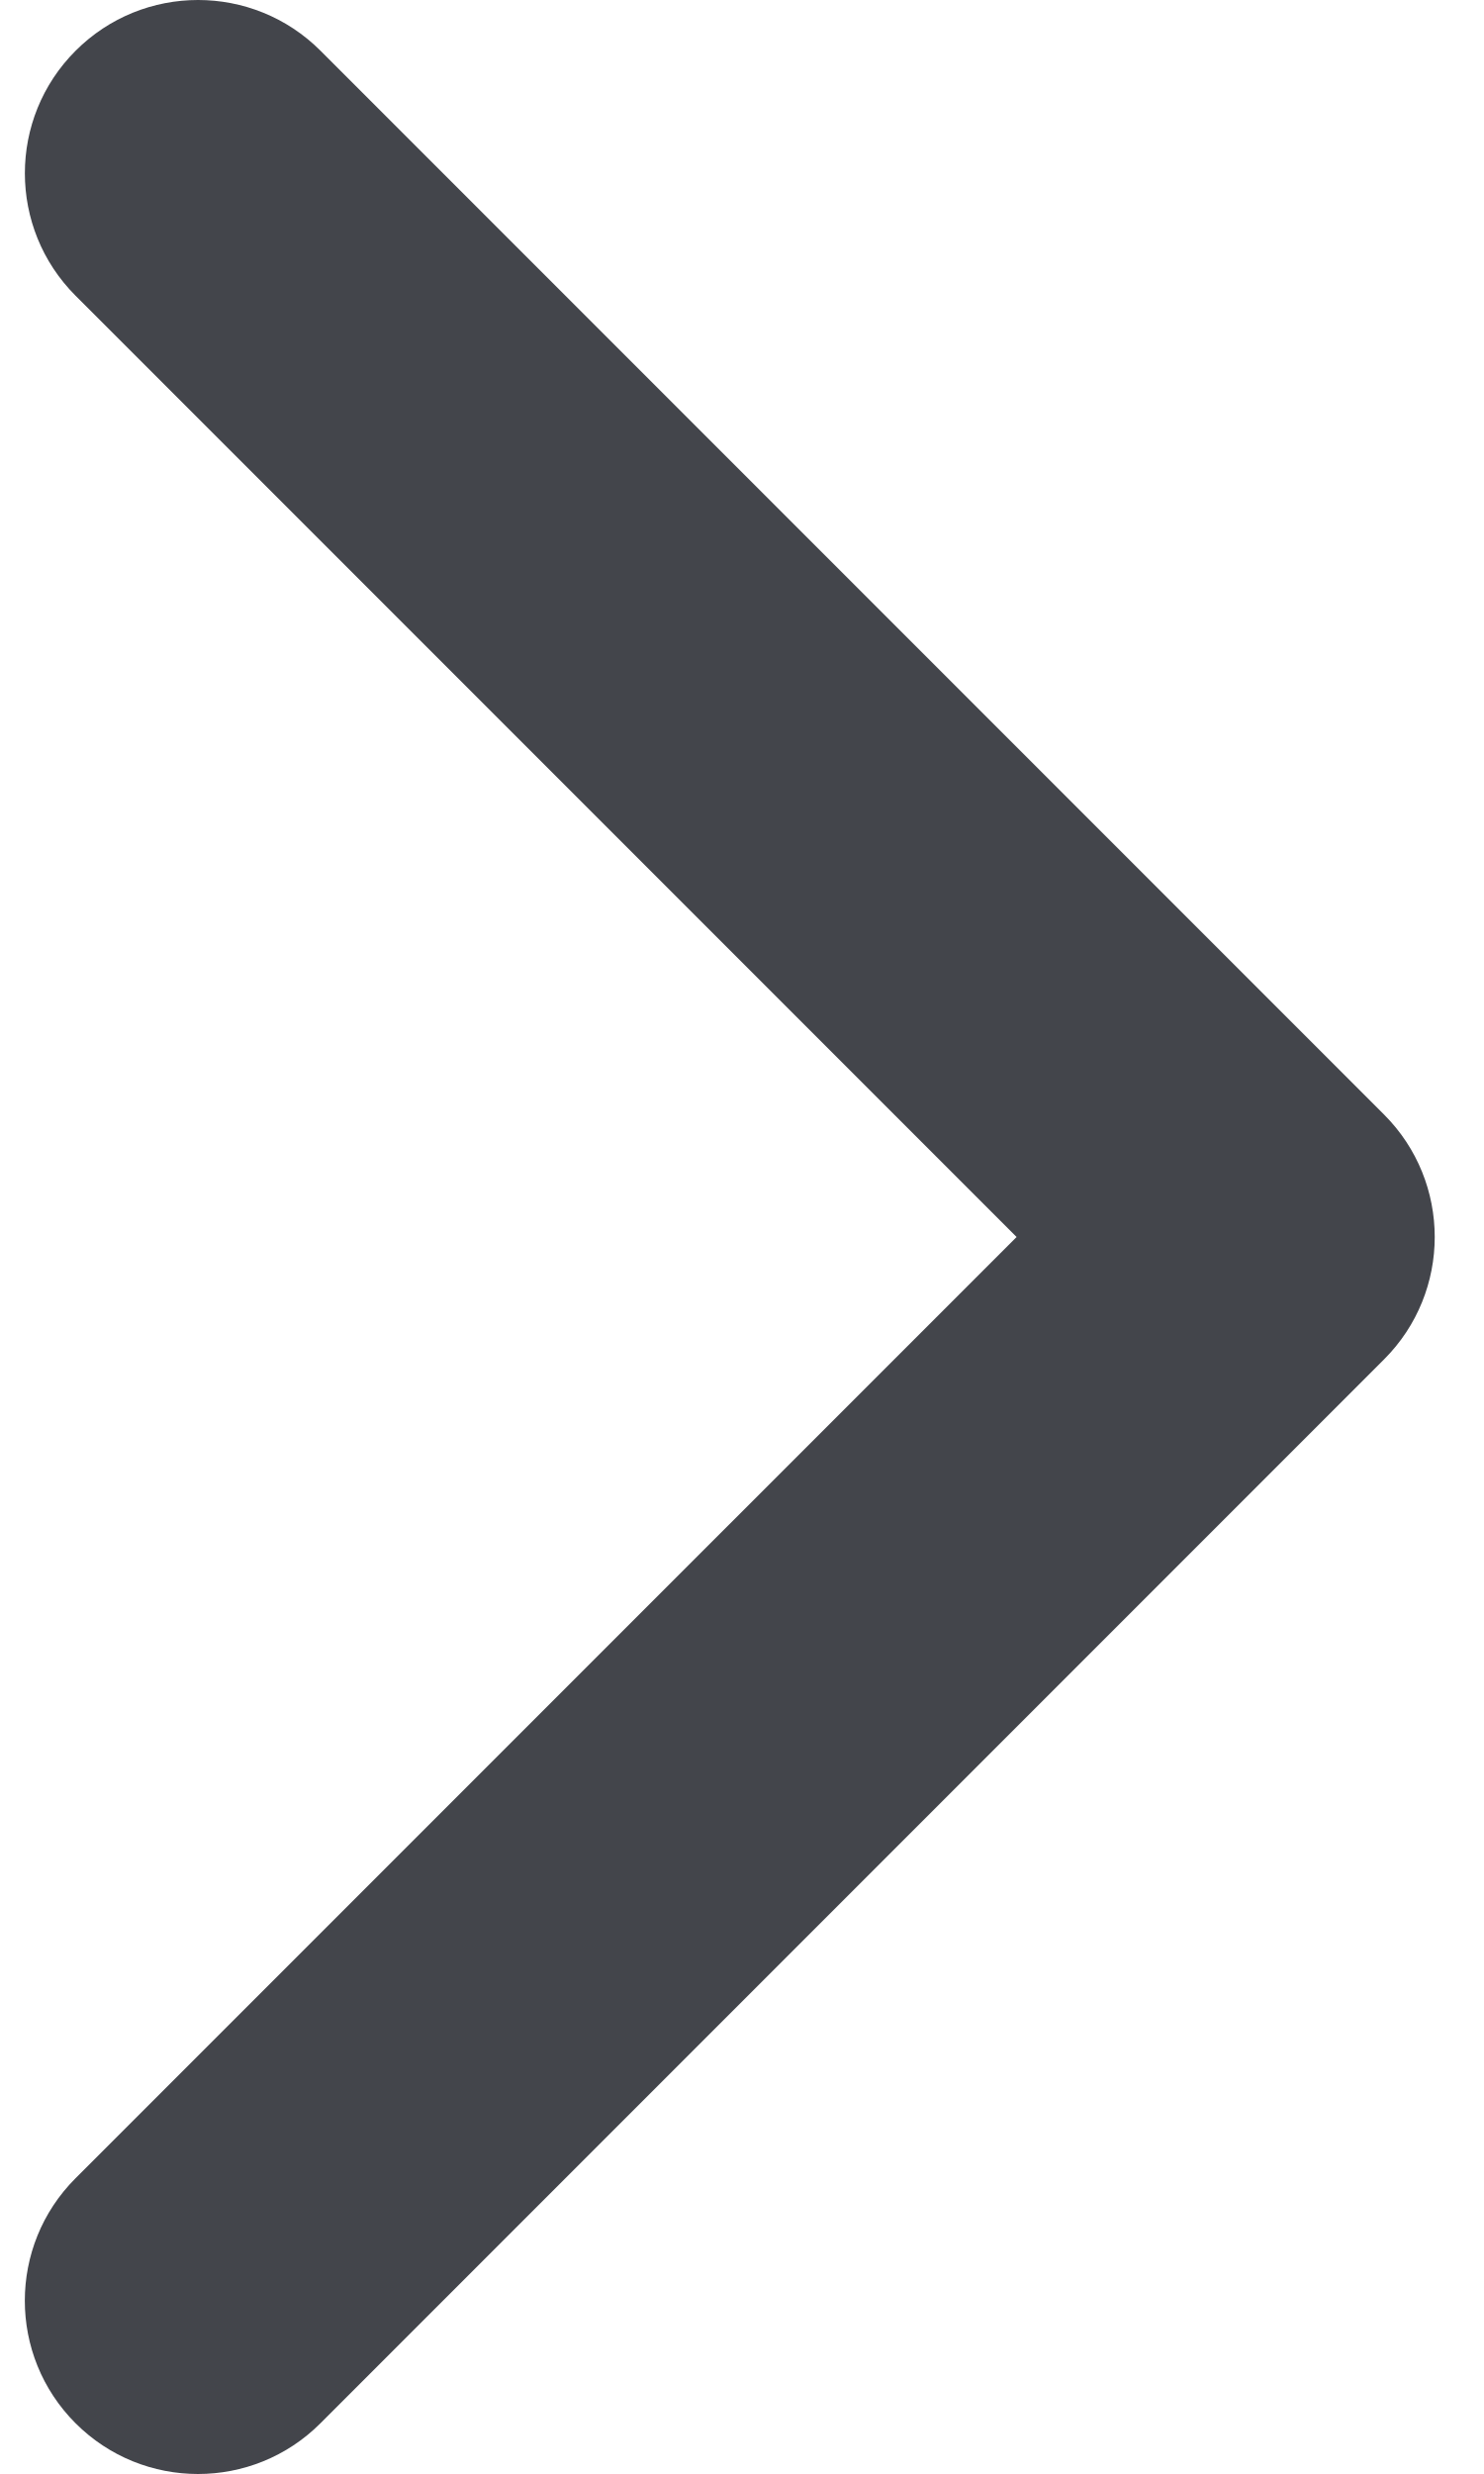
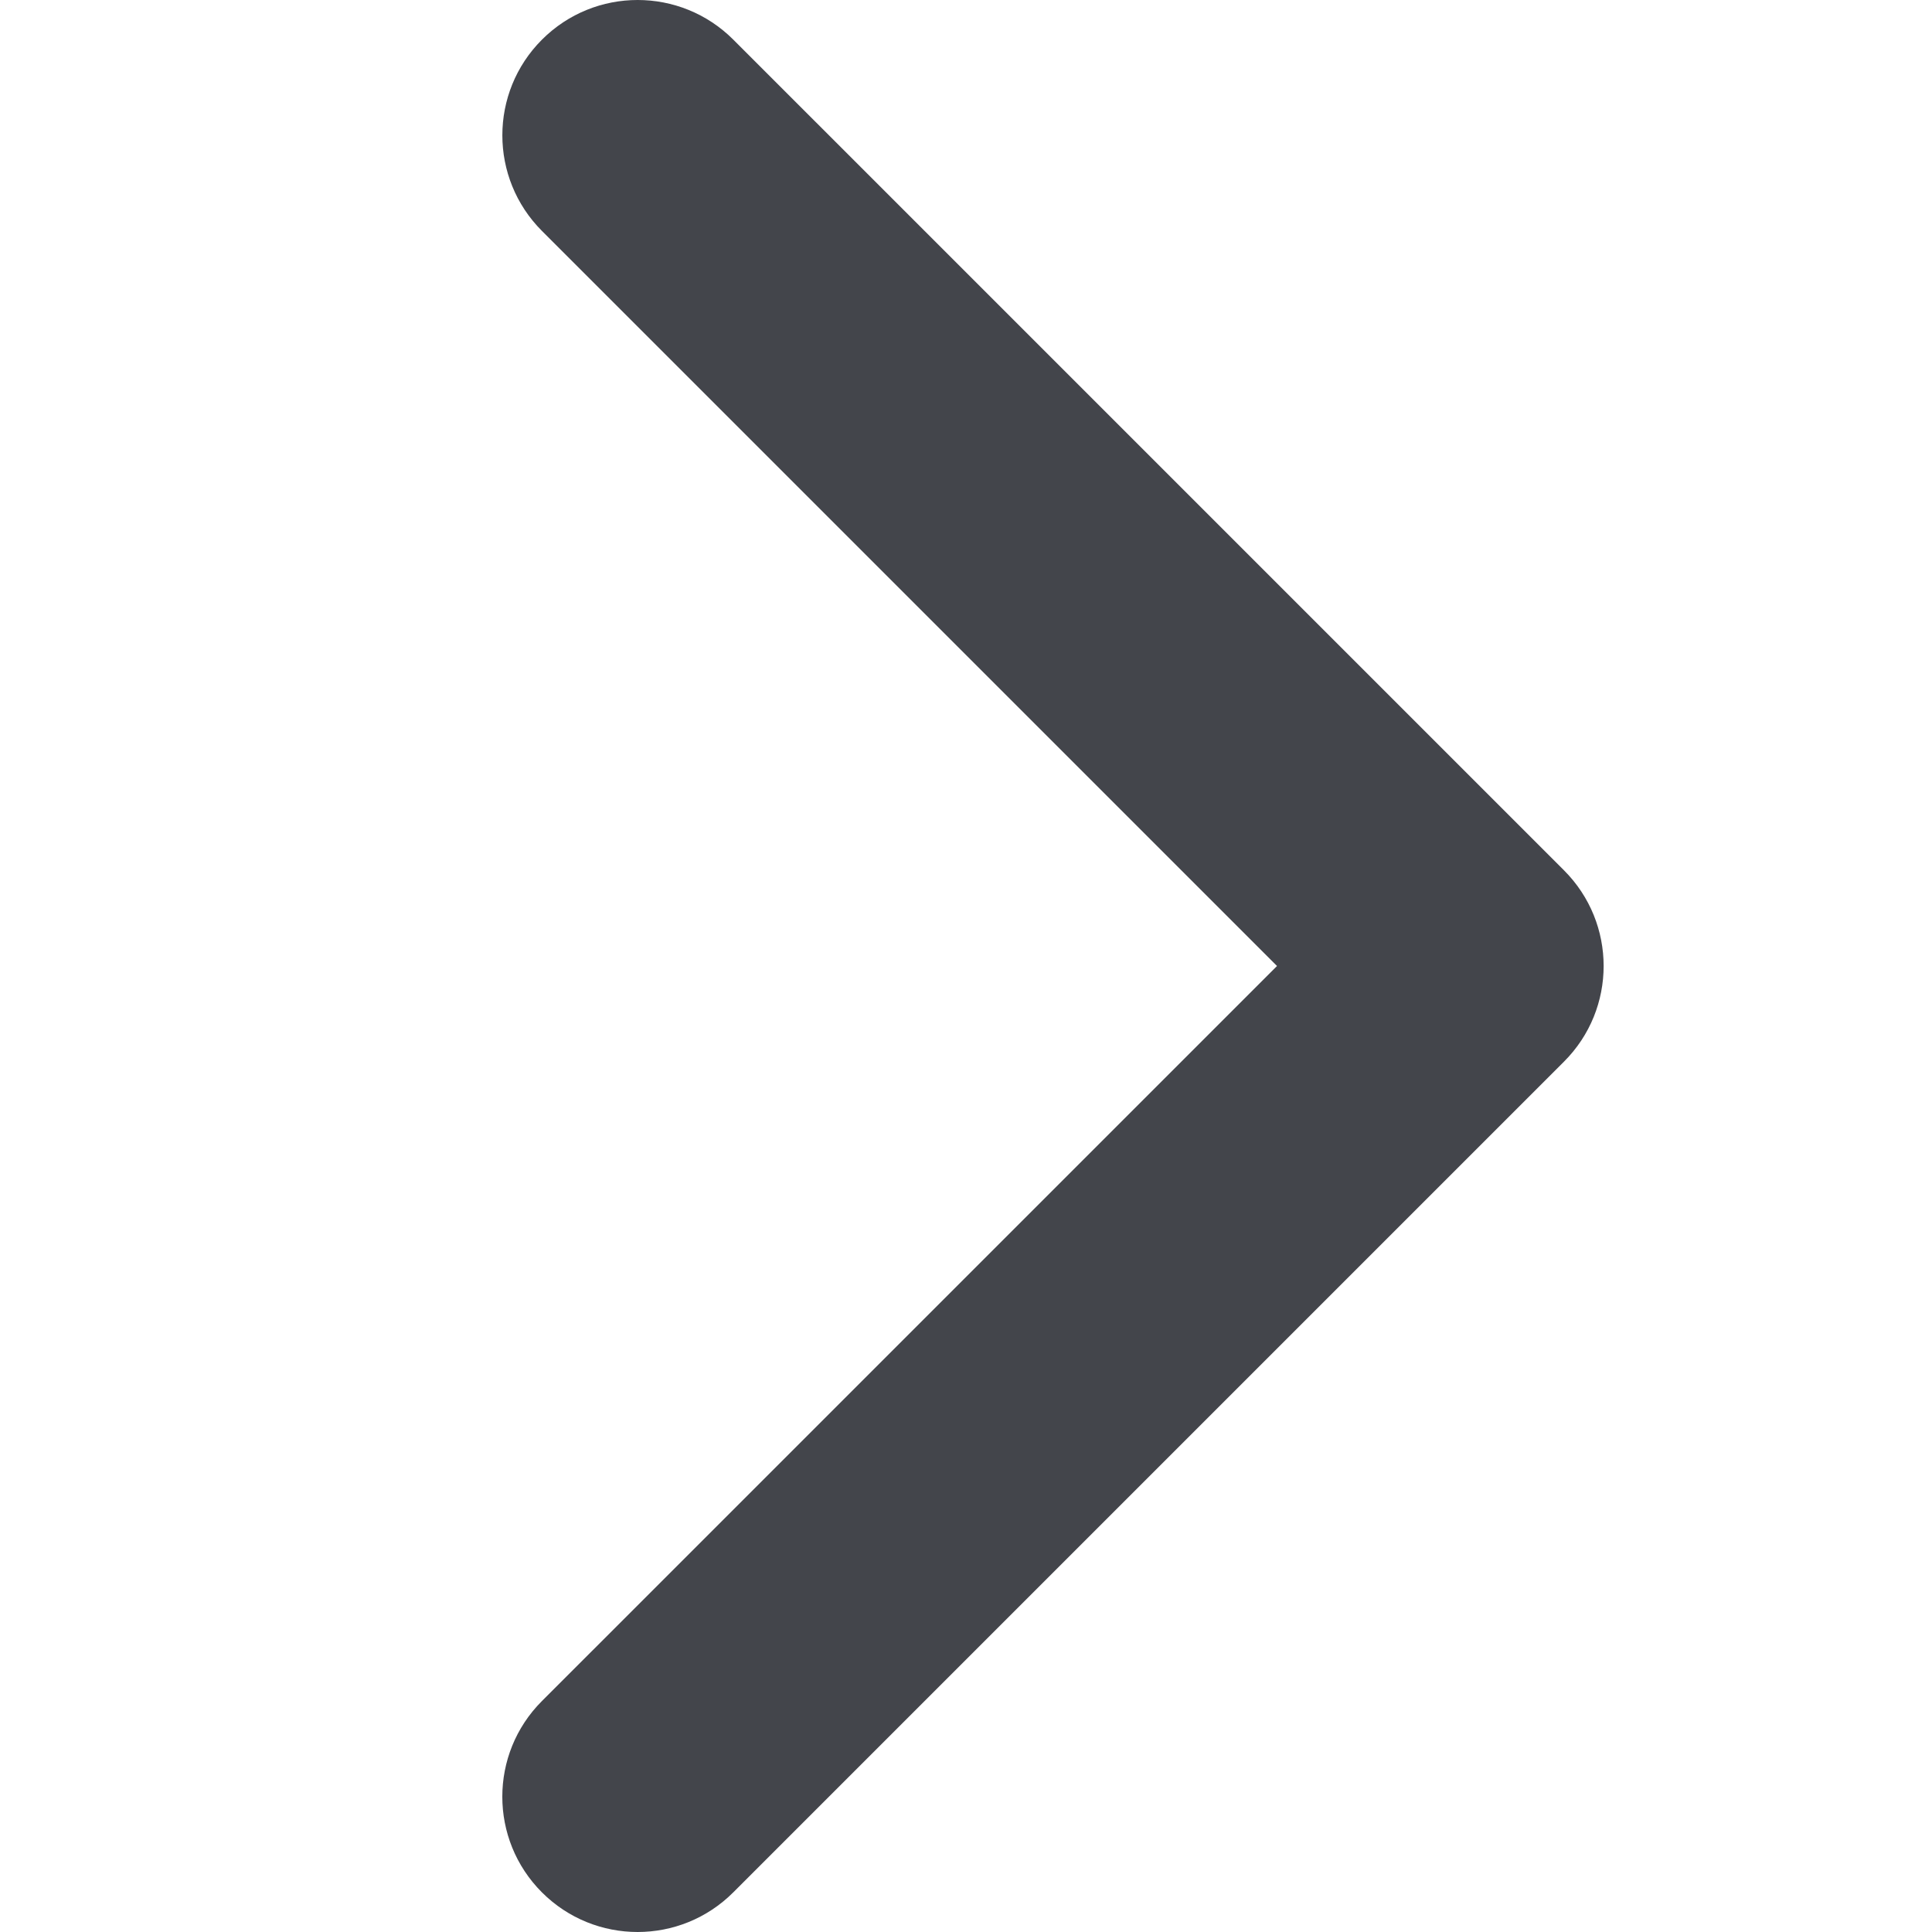
- <svg xmlns="http://www.w3.org/2000/svg" width="30" height="50" viewBox="0 0 30 50" fill="none">
-   <path d="M27.978 27.475L6.479 48.974C5.112 50.342 2.894 50.342 1.527 48.974C0.16 47.607 0.16 45.389 1.527 44.023L20.551 25L1.528 5.977C0.161 4.61 0.161 2.393 1.528 1.026C2.895 -0.342 5.112 -0.342 6.48 1.026L27.979 22.525C28.662 23.208 29.004 24.104 29.004 25C29.004 25.896 28.662 26.792 27.978 27.475Z" fill="#43454B" />
+ <svg xmlns="http://www.w3.org/2000/svg" width="50" height="50" viewBox="0 0 50 50" fill="none">
+   <path d="M40.476 27.475L18.977 48.974C17.61 50.342 15.392 50.342 14.025 48.974C12.658 47.607 12.658 45.389 14.025 44.023L33.049 25L14.026 5.977C12.659 4.61 12.659 2.393 14.026 1.026C15.393 -0.342 17.61 -0.342 18.978 1.026L40.477 22.525C41.16 23.208 41.502 24.104 41.502 25C41.502 25.896 41.16 26.792 40.476 27.475Z" fill="#43454B" />
</svg>
